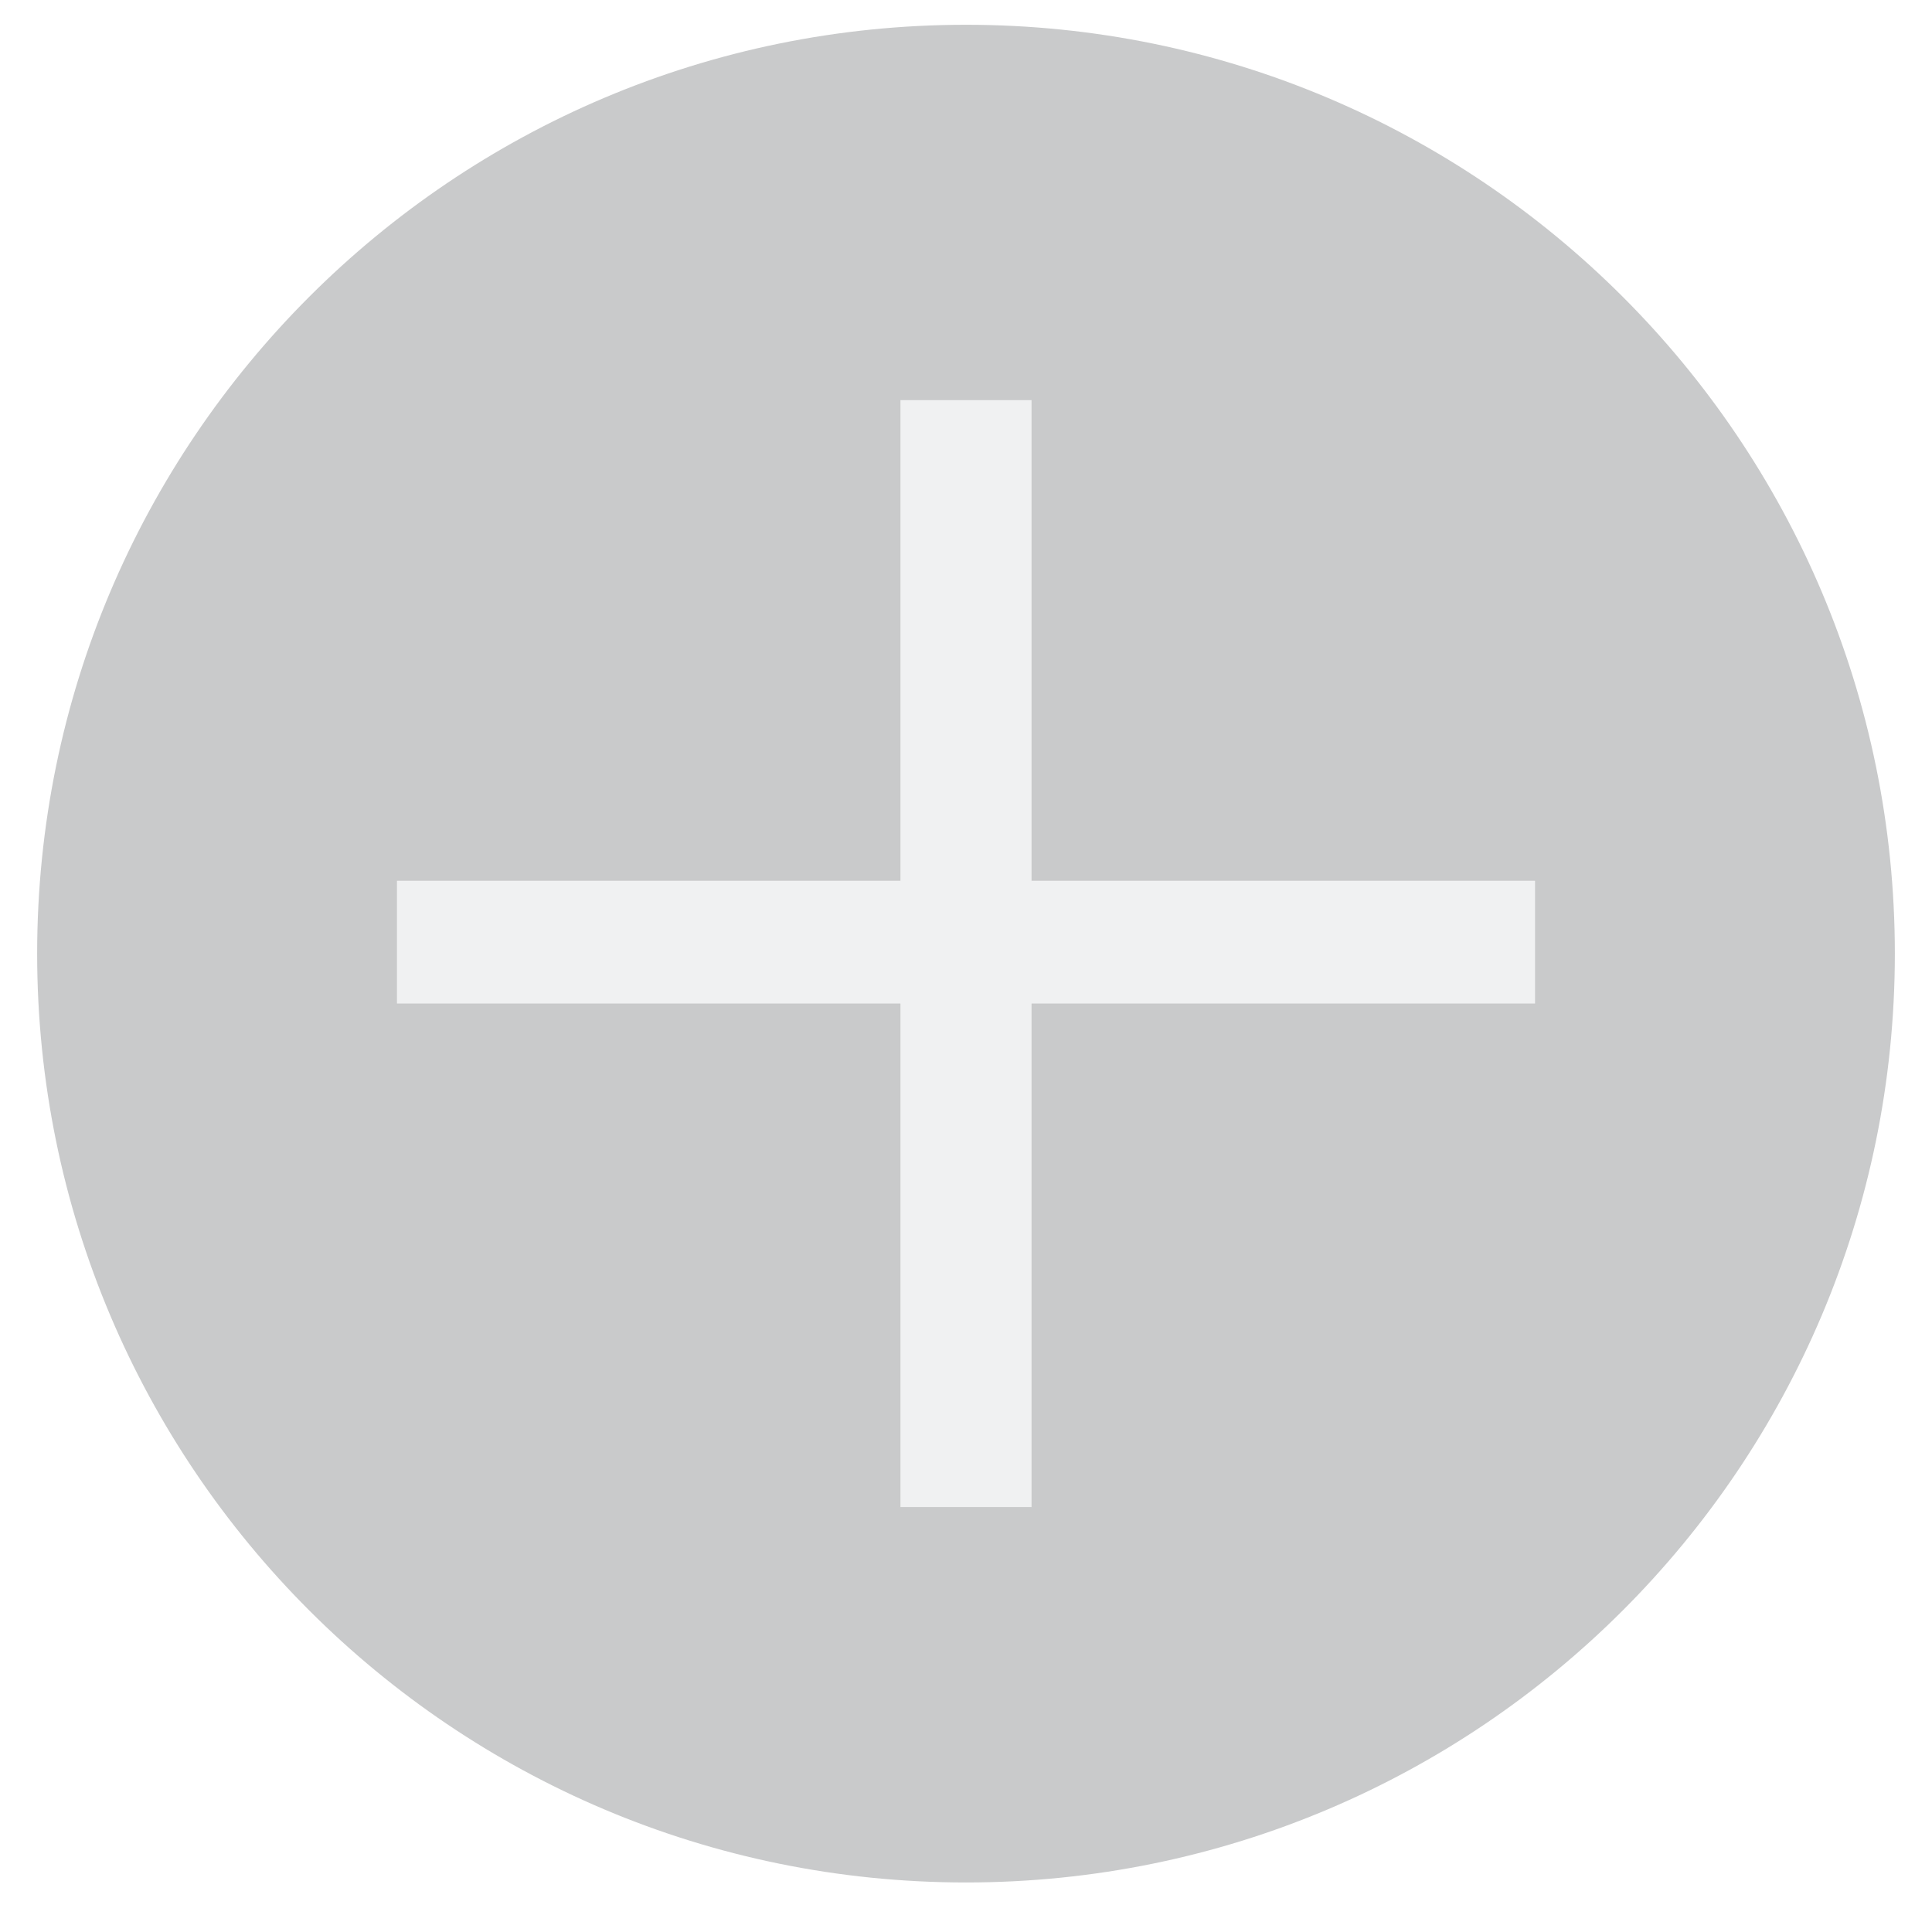
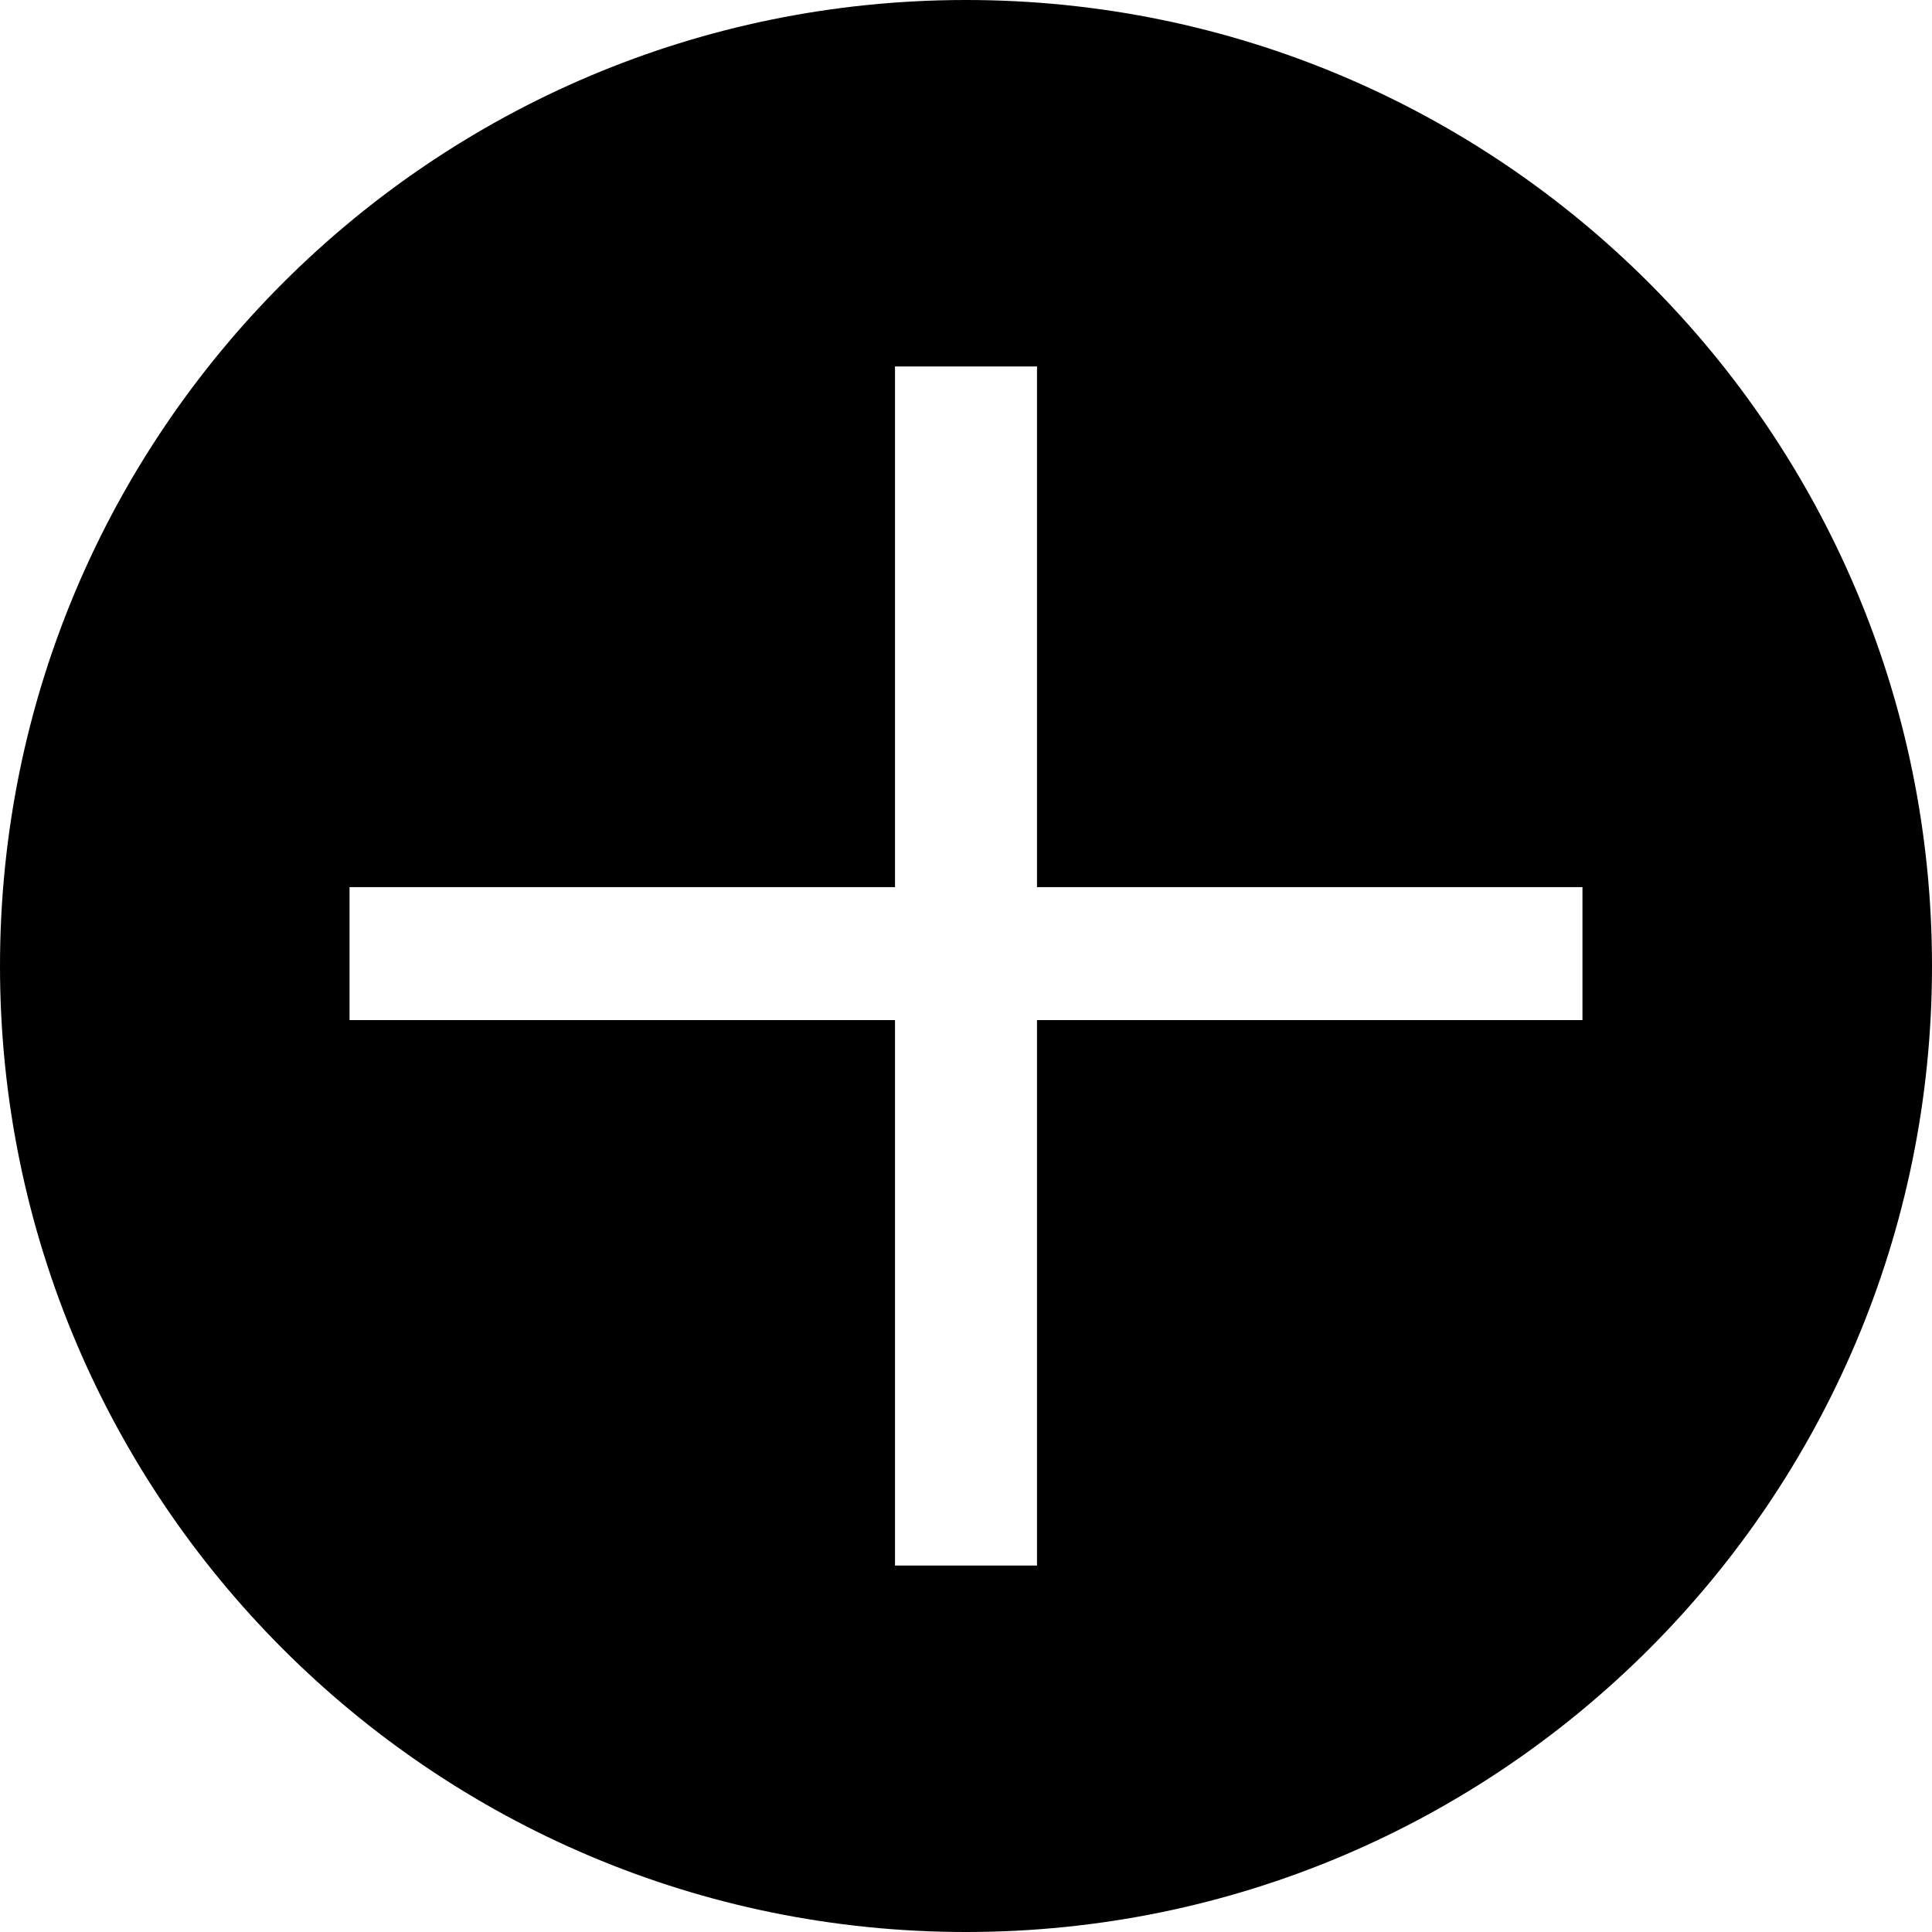
- <svg xmlns="http://www.w3.org/2000/svg" width="26" height="26" viewBox="0 0 26 26" fill="none">
-   <rect width="25" height="25" rx="12.5" transform="matrix(-1 0 0 1 25.5 0.333374)" fill="#C9CACB" />
-   <path d="M12.118 20.281V13.505H5.342V11.853H12.118V5.385H13.882V11.853H20.658V13.505H13.882V20.281H12.118Z" fill="#F0F1F2" />
+ <svg xmlns="http://www.w3.org/2000/svg" width="24" height="24" viewBox="0 0 24 24" fill="none">
+   <path fill-rule="evenodd" clip-rule="evenodd" d="M12 24C18.627 24 24 18.627 24 12C24 5.373 18.627 0 12 0C5.373 0 0 5.373 0 12C0 18.627 5.373 24 12 24ZM11.118 12.672V19.448H12.882V12.672H19.658V11.02H12.882V4.552H11.118V11.02H4.342V12.672H11.118Z" fill="currentColor" />
</svg>
